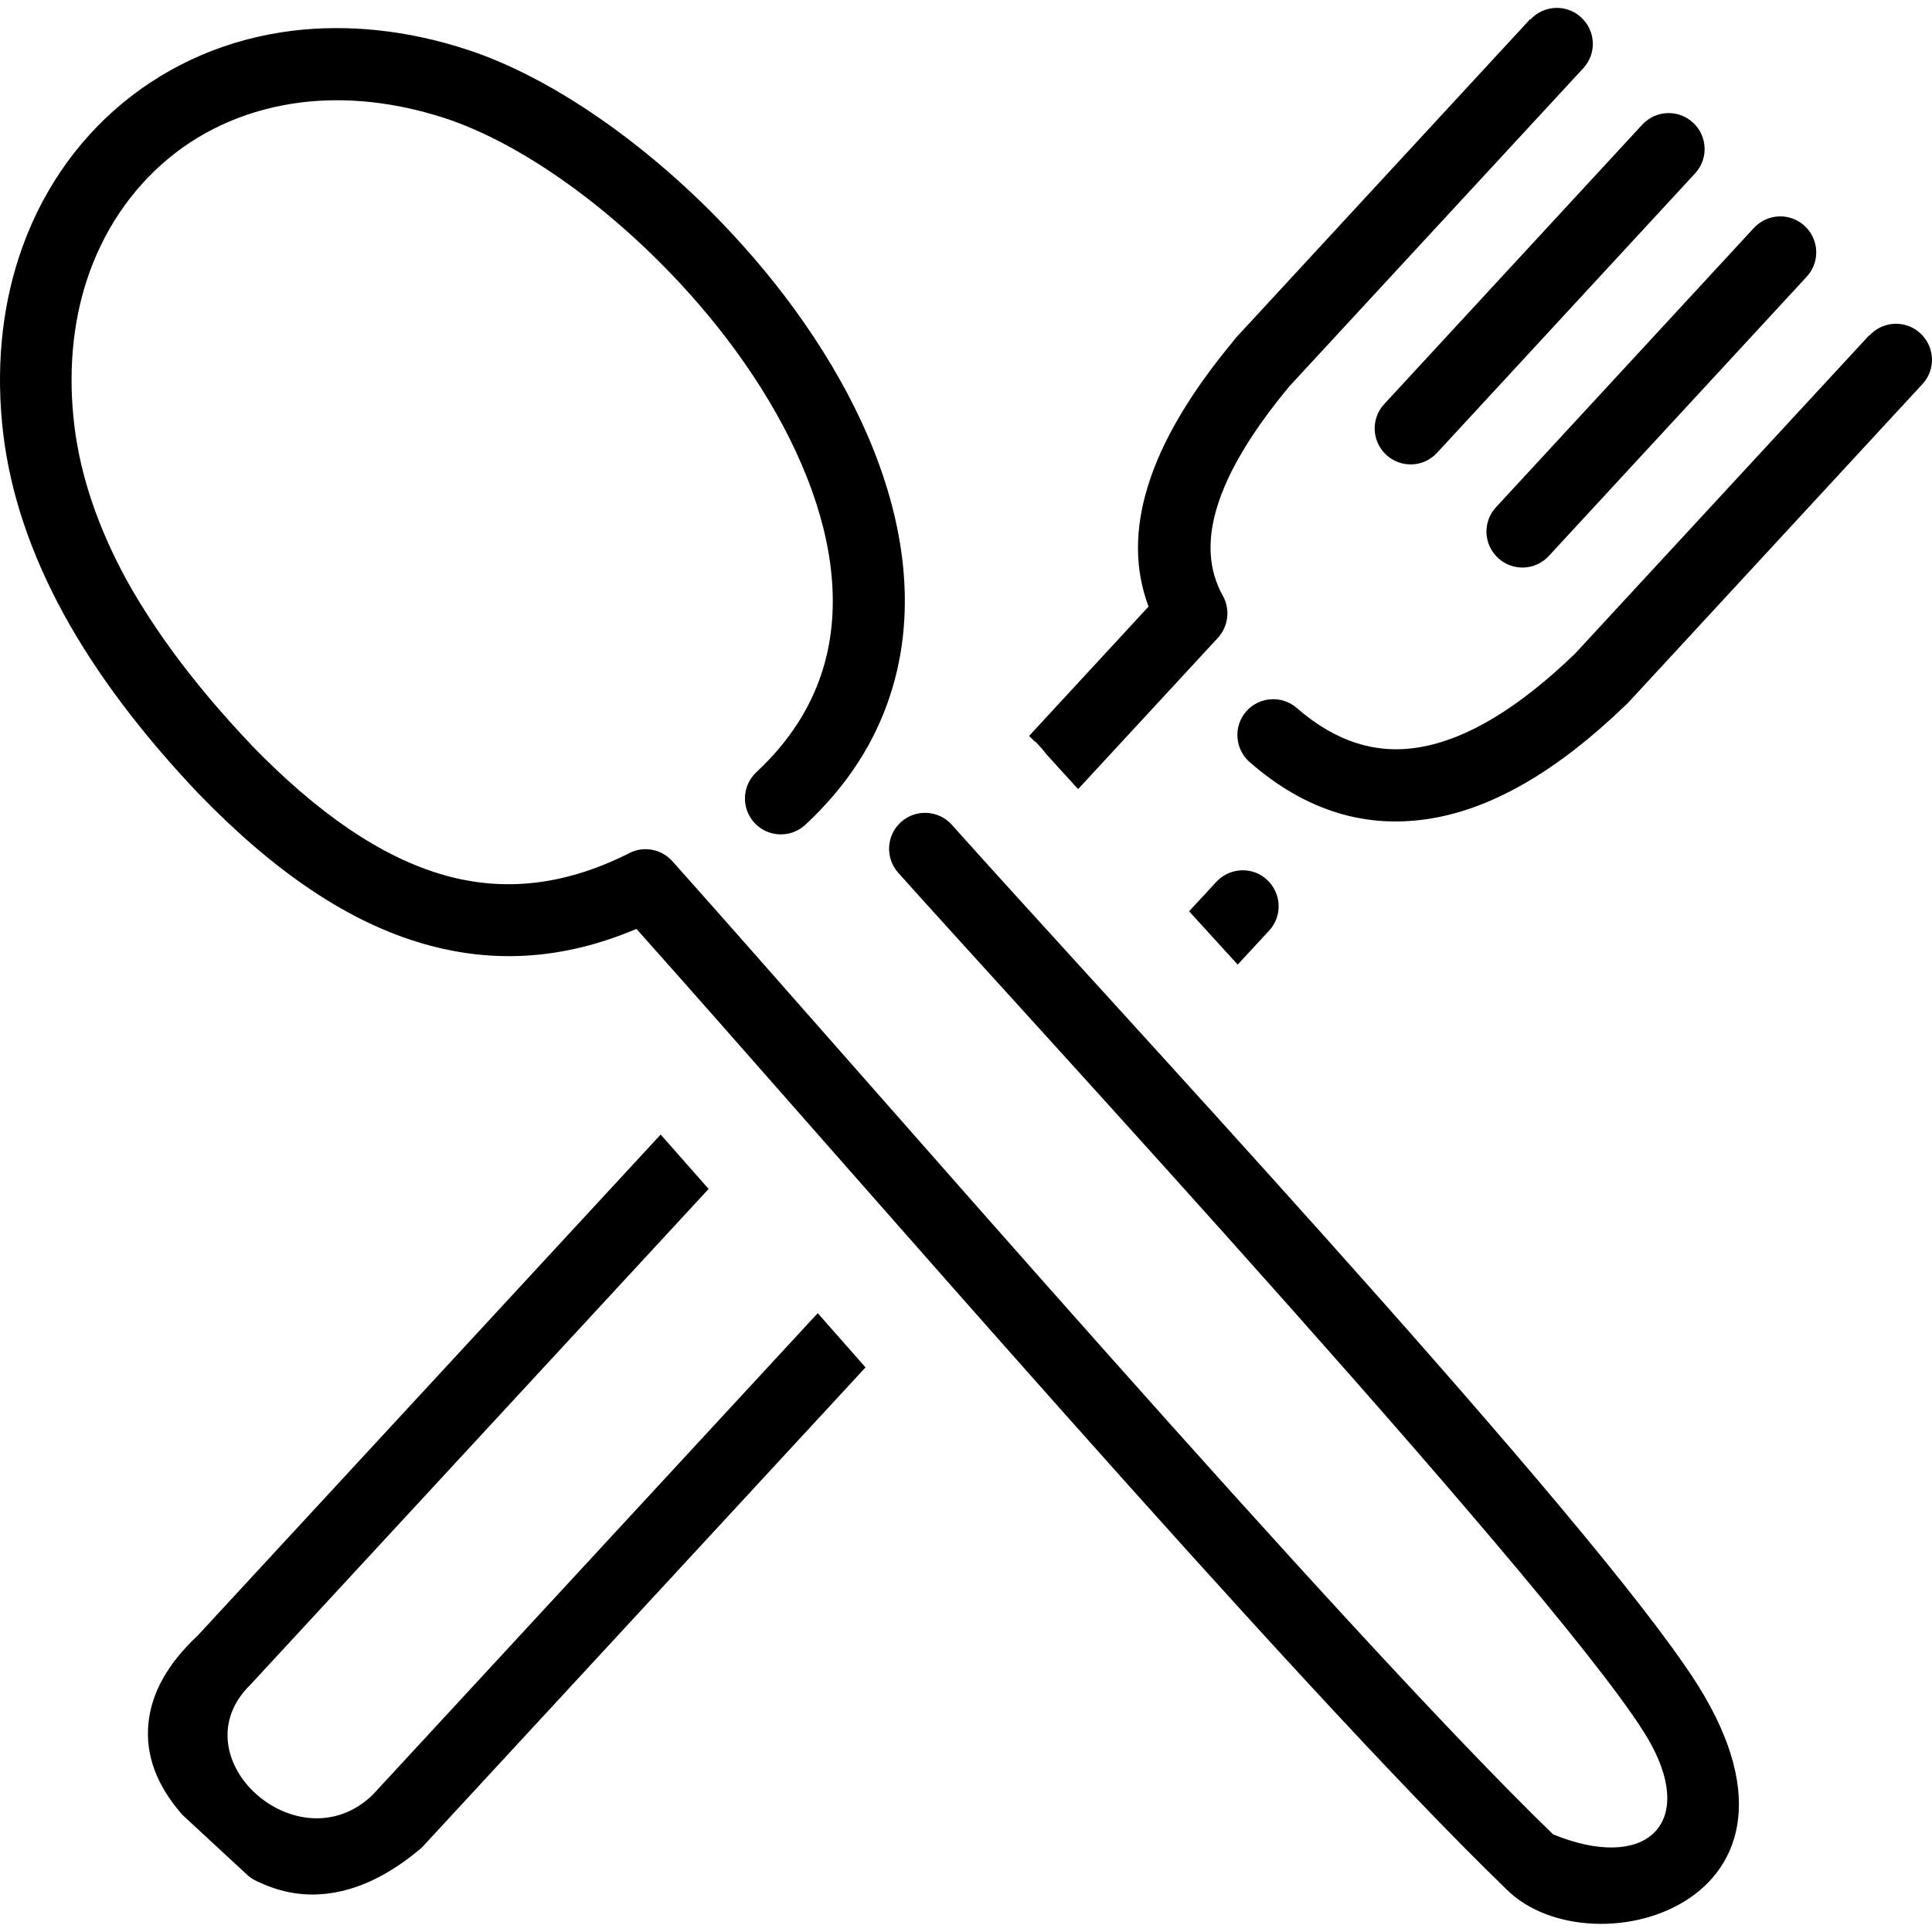
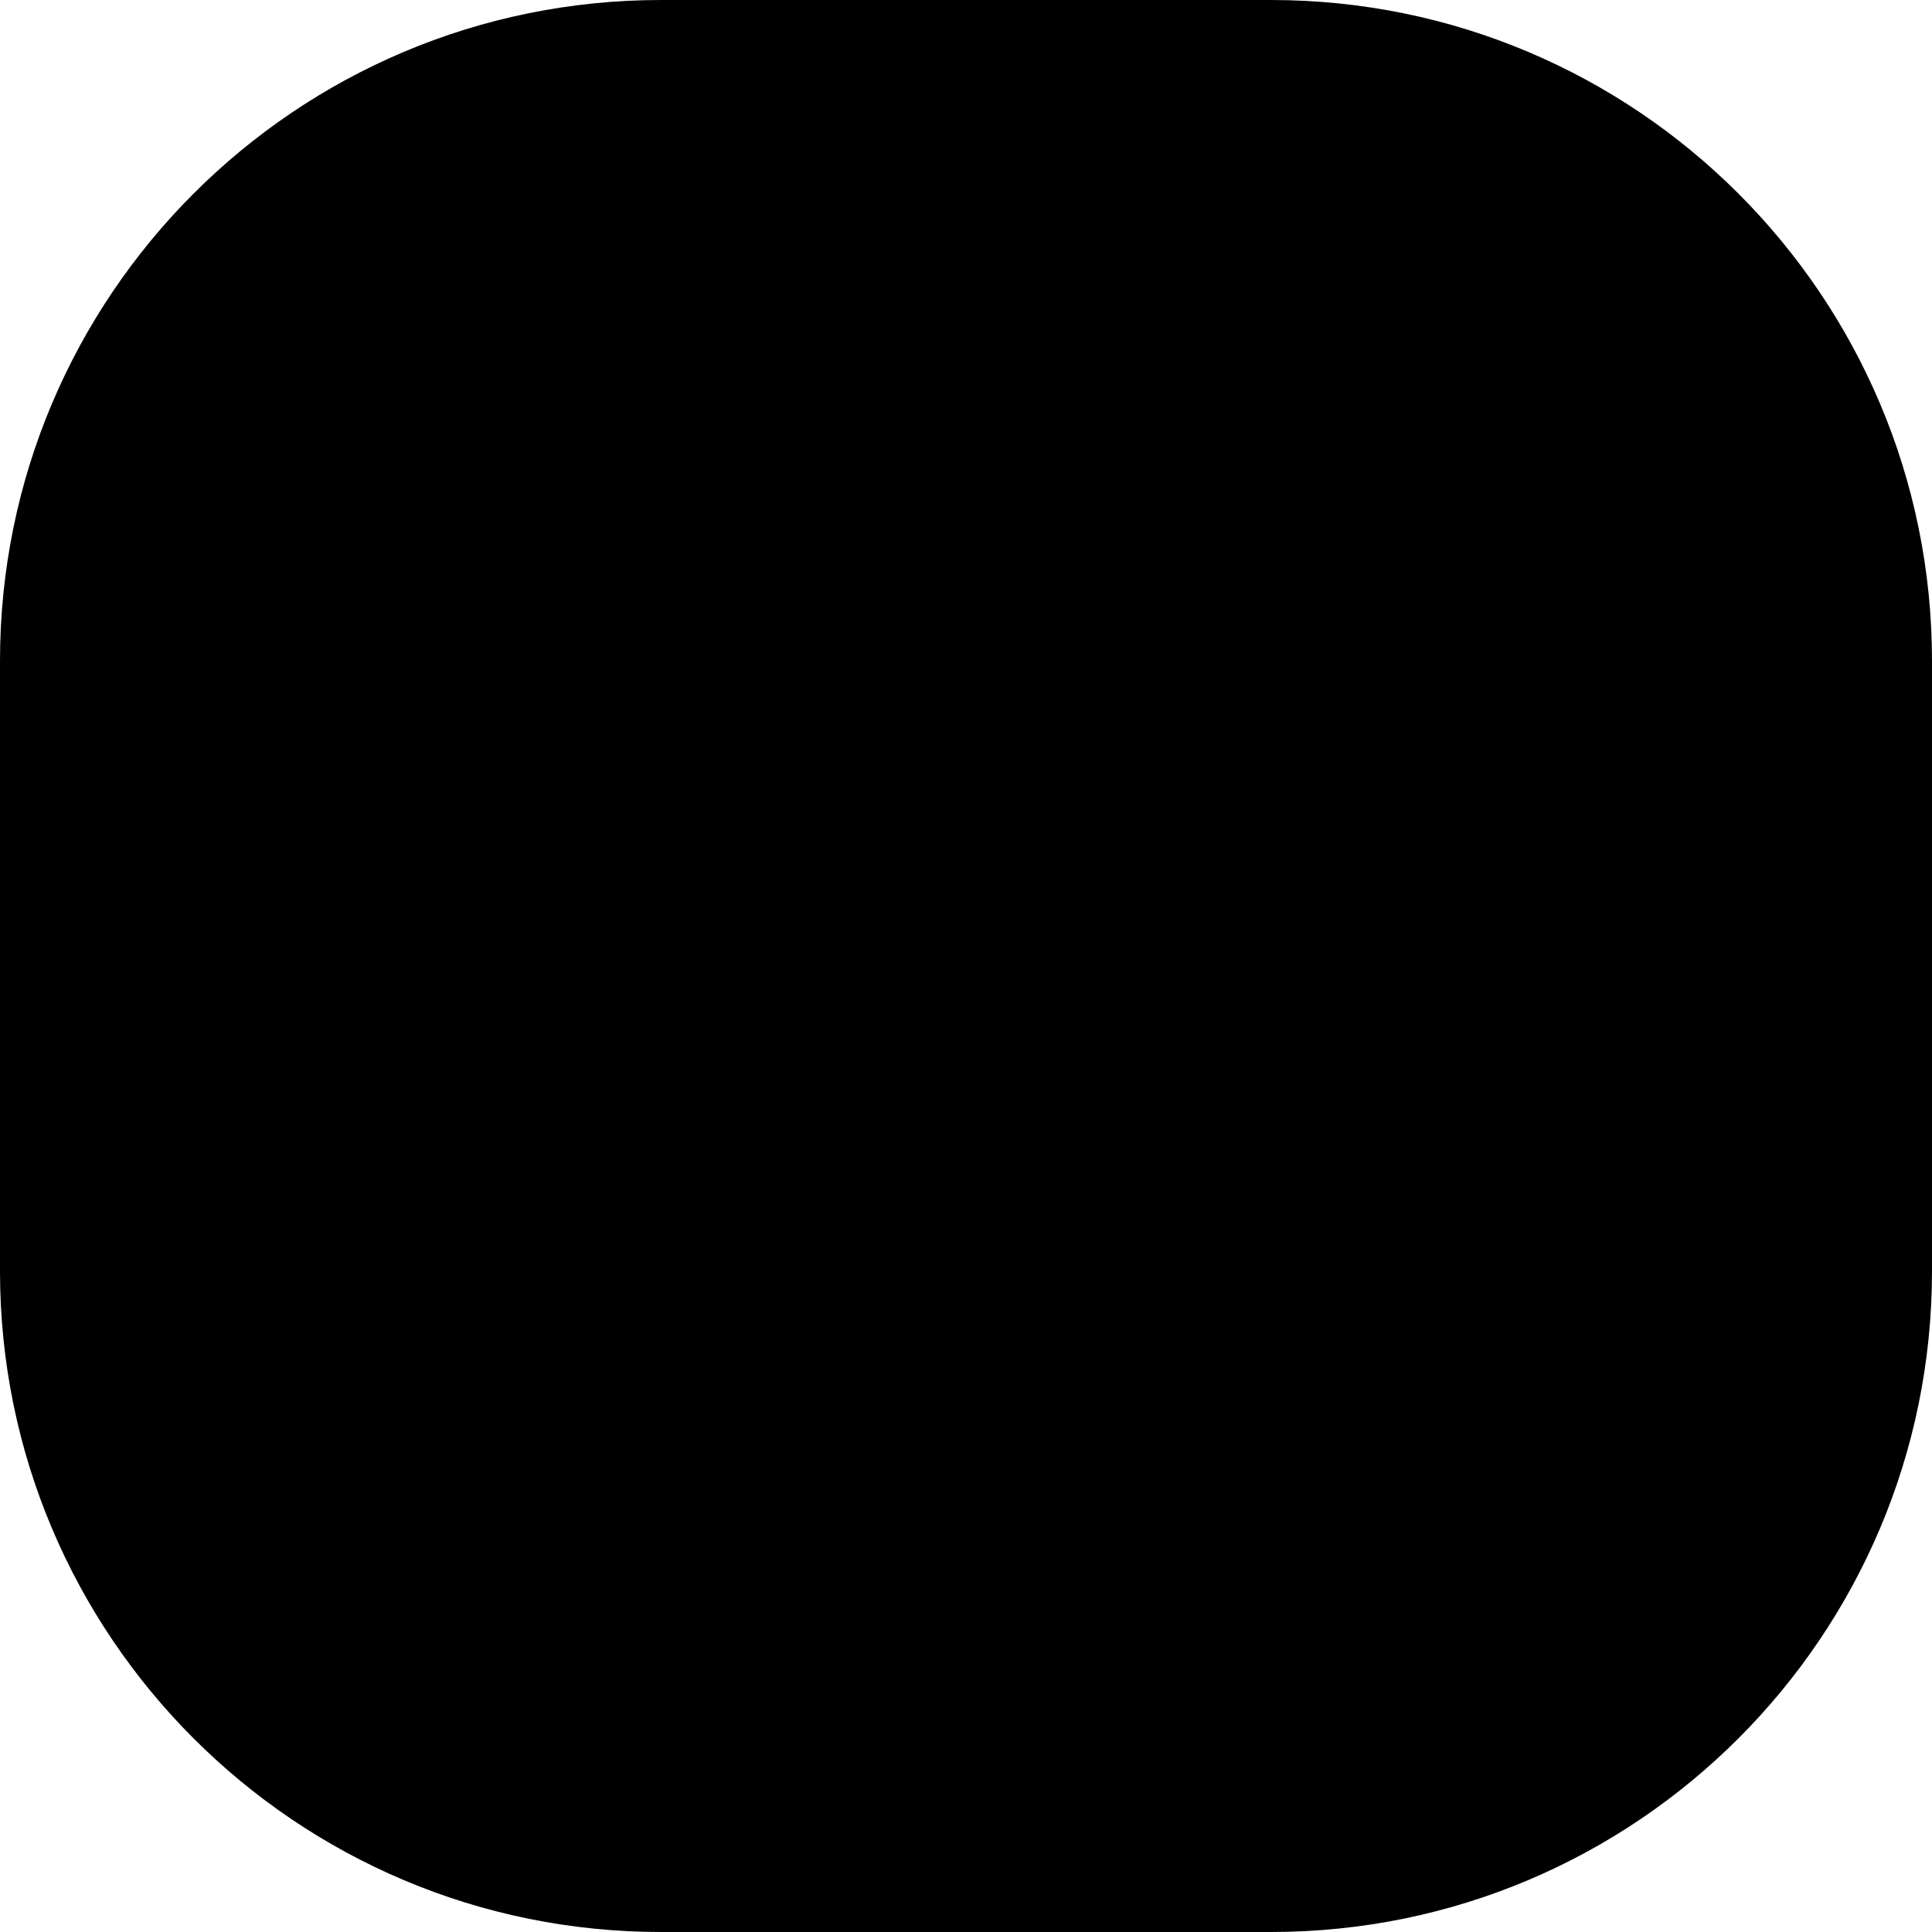
- <svg xmlns="http://www.w3.org/2000/svg" fill="currentColor" width="800px" height="800px" viewBox="0 -0.5 122.88 122.88" version="1.1" id="Layer_1" style="enable-background:new 0 0 122.88 121.87" xml:space="preserve">
-   <g>
-     <path d="M97.34,0.74c0.86-0.93,2.3-0.99,3.23-0.13c0.93,0.86,0.99,2.3,0.13,3.23L81.98,24.1l-0.03,0.04 c-2.29,2.77-3.86,5.33-4.56,7.67c-0.62,2.07-0.53,3.95,0.39,5.59c0.49,0.88,0.33,1.96-0.32,2.67l0,0l-8.89,9.62 c-0.87-0.95-1.56-1.72-2.02-2.22c-0.21-0.28-0.45-0.55-0.7-0.81l-0.02,0.02c-0.12-0.13-0.25-0.25-0.38-0.37l7.6-8.23 c-0.89-2.38-0.88-4.91-0.06-7.6c0.88-2.92,2.75-6.03,5.44-9.27c0.06-0.08,0.11-0.16,0.18-0.23L97.32,0.72L97.34,0.74L97.34,0.74z M57.13,55.01c-0.84-0.94-0.76-2.39,0.18-3.23c0.94-0.84,2.39-0.76,3.23,0.18c9.41,10.54,38.5,41.73,46.56,53.39 c10.63,15.05-5.83,19.79-11.29,14.31c-13.64-13.19-42.6-46.82-55.33-61.08c-4.58,1.94-9.03,2.24-13.5,0.96 c-4.81-1.37-9.52-4.58-14.3-9.51l-0.06-0.06c-3.64-3.84-6.49-7.63-8.55-11.38c-2.11-3.86-3.4-7.68-3.86-11.47 c-0.49-4.08-0.11-7.88,0.99-11.25c1.29-3.96,3.58-7.31,6.58-9.8c3.02-2.5,6.73-4.12,10.87-4.62c3.44-0.41,7.19-0.06,11.07,1.21 c5.37,1.75,11.63,6.1,16.82,11.68c3.83,4.11,7.11,8.92,9.06,13.87c2.03,5.16,2.65,10.5,1.02,15.5c-0.96,2.96-2.7,5.74-5.4,8.25 c-0.93,0.86-2.37,0.8-3.23-0.12c-0.86-0.93-0.8-2.37,0.12-3.23c2.09-1.95,3.43-4.08,4.16-6.33c1.26-3.87,0.73-8.16-0.93-12.38 c-1.74-4.42-4.69-8.74-8.15-12.45c-4.68-5.02-10.23-8.91-14.91-10.44c-3.21-1.04-6.28-1.34-9.09-1c-3.26,0.4-6.18,1.65-8.51,3.6 c-2.34,1.95-4.13,4.58-5.16,7.71c-0.89,2.73-1.2,5.87-0.79,9.26c0.39,3.2,1.5,6.47,3.32,9.81c1.91,3.43,4.53,6.9,7.9,10.45 l0.02,0.03c4.22,4.35,8.27,7.15,12.28,8.29c3.79,1.08,7.65,0.66,11.68-1.35c0.92-0.53,2.11-0.35,2.84,0.47 c12.42,13.91,42.63,48.92,56.01,61.89c5.81,2.37,9.03-0.55,6.25-5.7C100.7,102.43,63.5,62.17,57.13,55.01L57.13,55.01L57.13,55.01z M45.07,75.12l-29.16,31.55c-0.06,0.06-0.11,0.12-0.18,0.18c-4.26,4.6,3.28,11.3,7.96,6.82l28.32-30.65l3.04,3.45l-28.1,30.41l0,0 c-0.06,0.07-0.12,0.13-0.2,0.2c-1.68,1.41-3.37,2.33-5.08,2.71c-1.76,0.4-3.49,0.22-5.15-0.56c-0.28-0.11-0.54-0.25-0.77-0.46 l-4.03-3.73l0,0c-0.06-0.06-0.12-0.11-0.18-0.18c-1.56-1.8-2.3-3.72-2.1-5.75c0.19-1.92,1.21-3.79,3.14-5.59l29.44-31.86 L45.07,75.12L45.07,75.12z M75.63,57.46l1.73-1.87c0.86-0.93,2.31-0.99,3.23-0.13s0.99,2.3,0.13,3.23l-2,2.16L75.63,57.46 L75.63,57.46z M104.45,7.43c0.86-0.93,2.3-0.99,3.23-0.13c0.93,0.86,0.99,2.3,0.13,3.23L91.4,28.3c-0.86,0.93-2.3,0.99-3.23,0.13 c-0.93-0.86-0.99-2.3-0.13-3.23L104.45,7.43L104.45,7.43L104.45,7.43z M111.55,14c0.86-0.93,2.3-0.99,3.23-0.13 c0.93,0.86,0.99,2.3,0.13,3.23L98.51,34.86c-0.86,0.93-2.3,0.99-3.23,0.13c-0.93-0.86-0.99-2.3-0.13-3.23L111.55,14L111.55,14 L111.55,14z M118.91,20.83c0.86-0.93,2.3-0.99,3.23-0.13c0.93,0.86,0.99,2.31,0.13,3.23L103.55,44.2c-0.07,0.07-0.14,0.13-0.21,0.2 c-4.26,4.1-8.33,6.47-12.22,7.14c-4.22,0.73-8.09-0.47-11.64-3.57c-0.95-0.83-1.04-2.28-0.22-3.22c0.83-0.95,2.28-1.04,3.22-0.22 c2.45,2.14,5.07,2.98,7.84,2.49c2.98-0.51,6.26-2.48,9.84-5.93l0.02-0.02l18.71-20.25L118.91,20.83L118.91,20.83z" />
-   </g>
+ <svg xmlns="http://www.w3.org/2000/svg" width="38" height="38" viewBox="0 0 38 38" fill="none">
+   <rect width="38" height="38" rx="13" fill="currentColor" />
+   <path d="M23.974 27.735C23.974 28.022 24.208 28.255 24.496 28.255H25.431C26.169 28.255 26.774 27.686 26.862 26.969L28.253 13.117C28.284 12.811 28.042 12.545 27.733 12.545H24.443C24.155 12.545 23.922 12.312 23.922 12.024V9.52C23.922 9.233 23.688 9 23.4 9H22.714C22.426 9 22.192 9.233 22.192 9.52V12.024C22.192 12.312 21.959 12.545 21.671 12.545H18.423C18.108 12.545 17.865 12.82 17.905 13.131L18.049 14.249C18.076 14.457 18.226 14.628 18.427 14.69C19.8 15.115 21.061 15.809 21.841 16.571C23.105 17.814 23.974 19.1 23.974 21.201V27.735ZM9 27.38V27.025C9 26.738 9.234 26.505 9.522 26.505H21.671C21.959 26.505 22.192 26.738 22.192 27.025V27.38C22.192 27.853 21.797 28.255 21.288 28.255H9.878C9.395 28.255 9 27.853 9 27.38ZM21.671 21.253C21.959 21.253 22.195 21.017 22.167 20.731C21.544 14.426 9.648 14.426 9.025 20.731C8.997 21.017 9.234 21.253 9.522 21.253H21.671ZM9 23.524C9 23.237 9.234 23.004 9.522 23.004H21.644C21.932 23.004 22.166 23.237 22.166 23.524V24.234C22.166 24.521 21.932 24.754 21.644 24.754H9.522C9.234 24.754 9 24.521 9 24.234V23.524Z" fill="currentColor" />
</svg>
